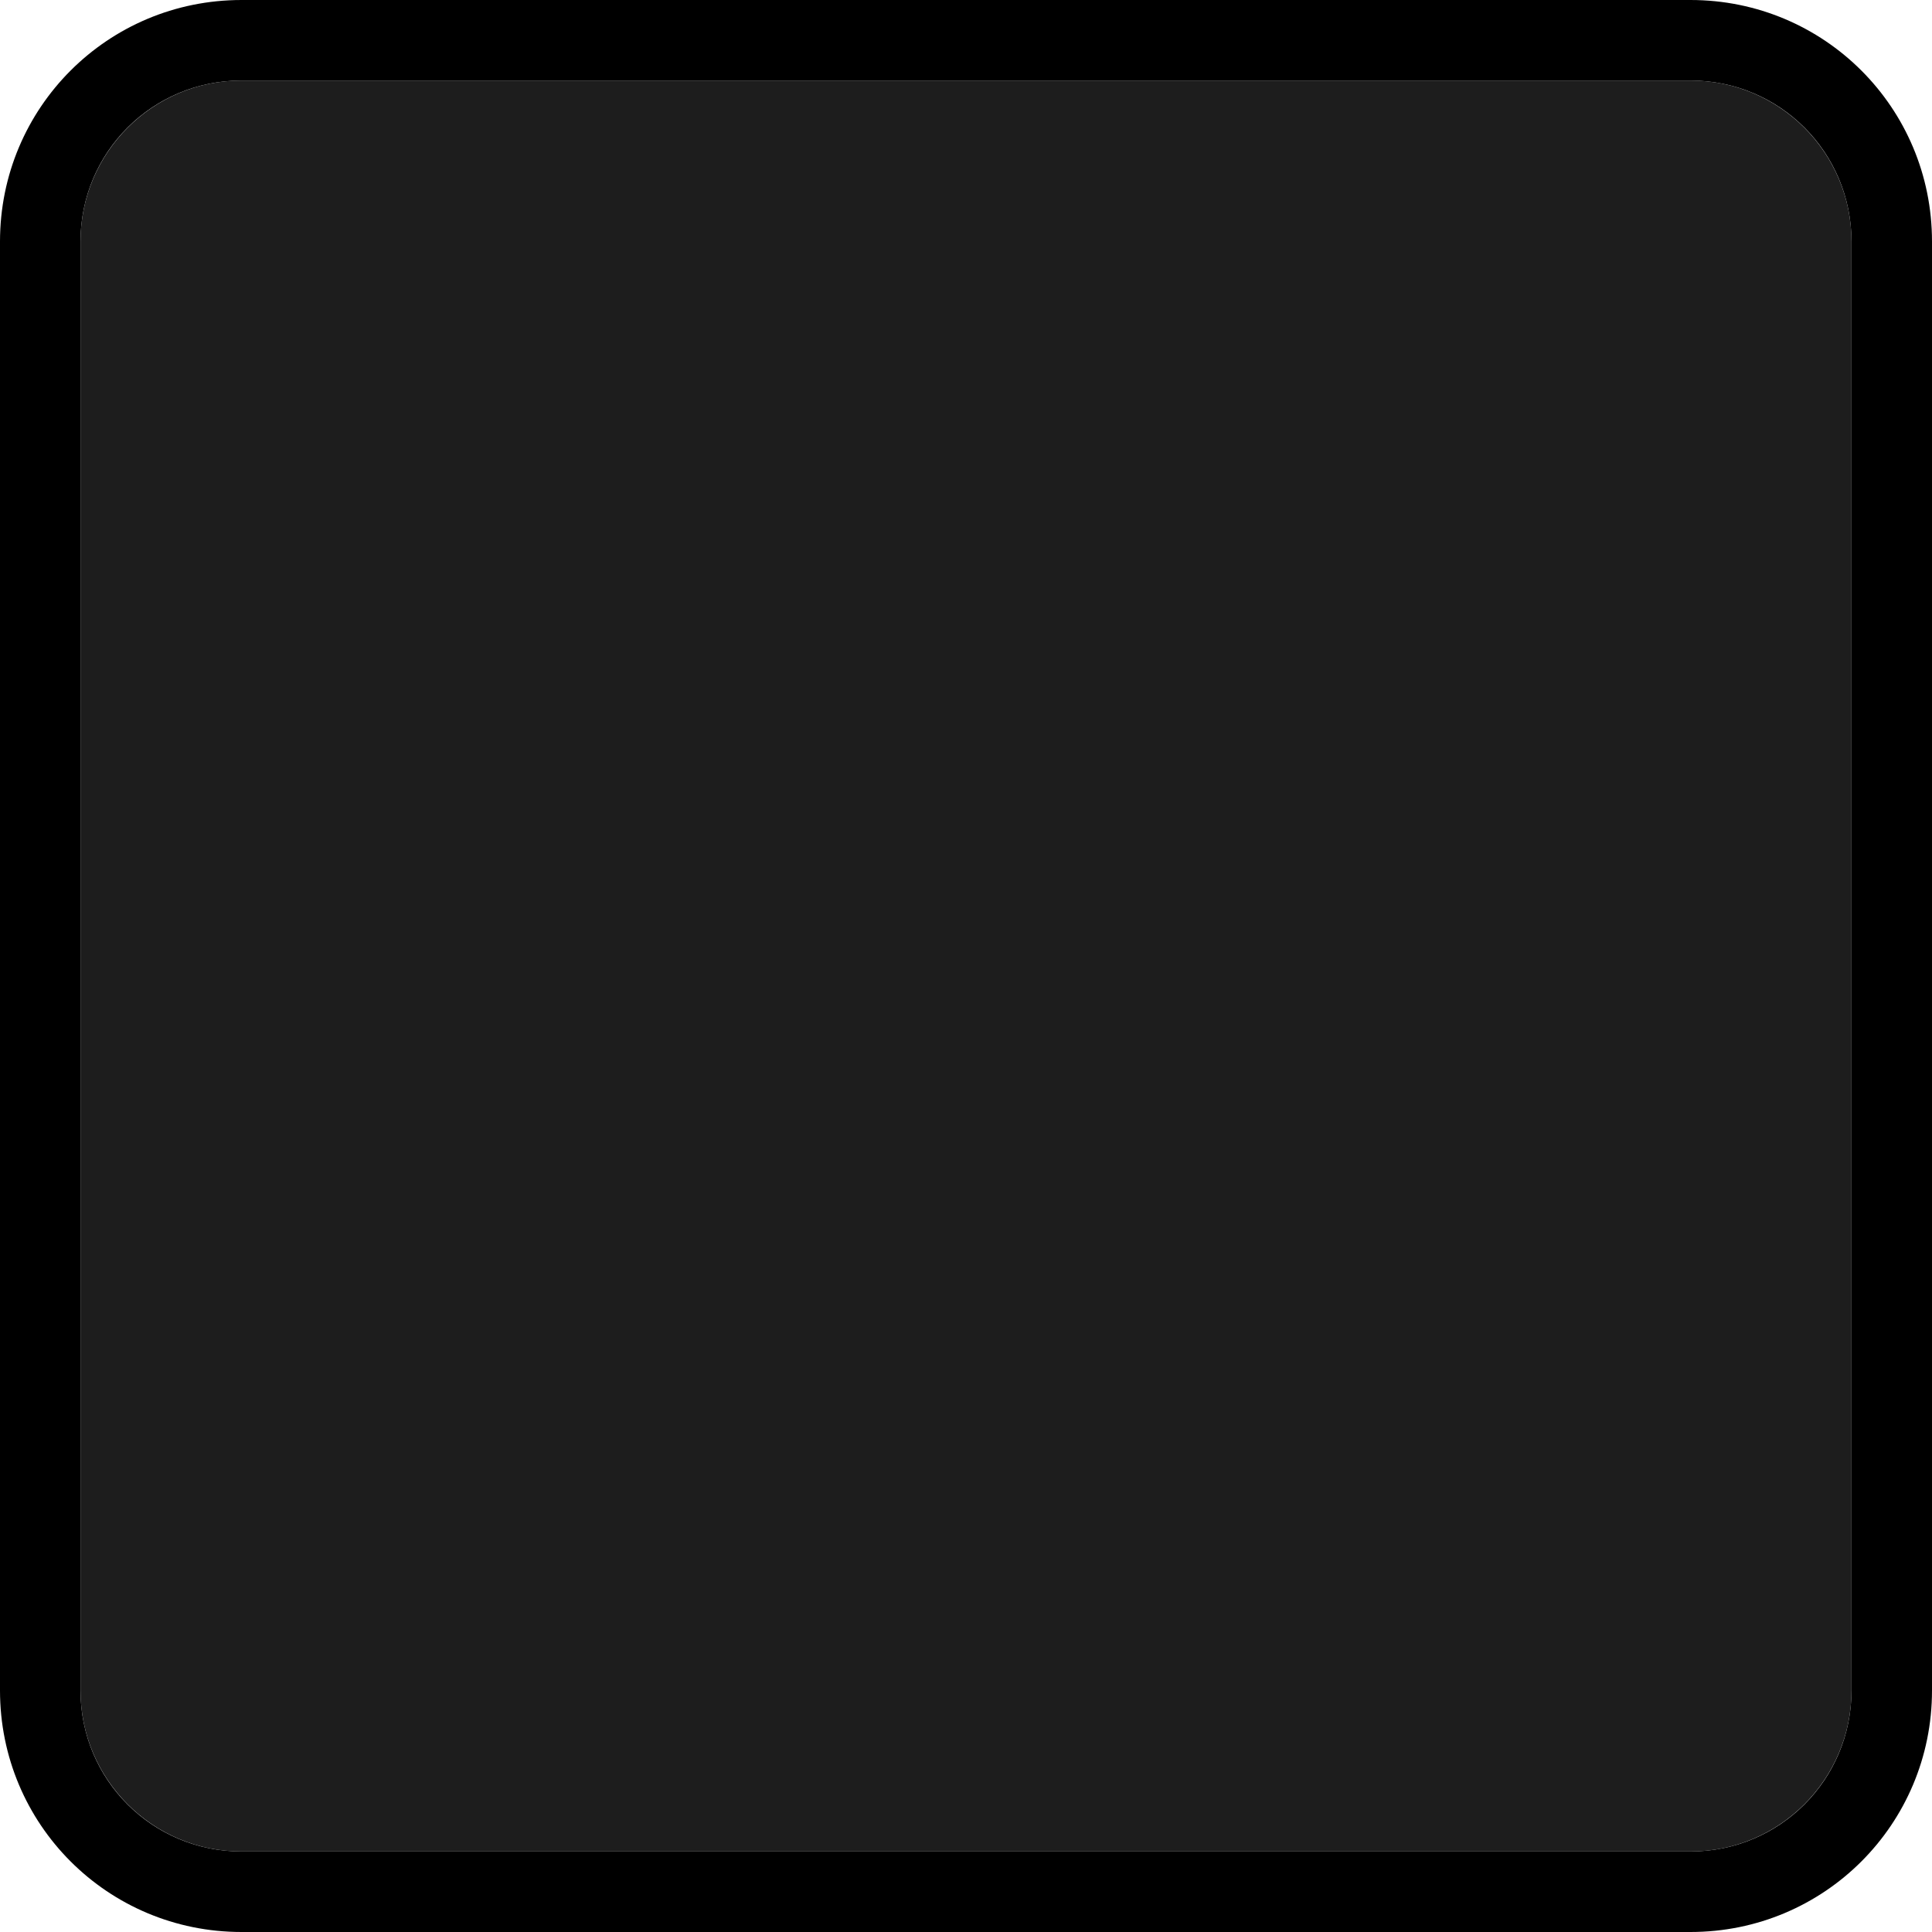
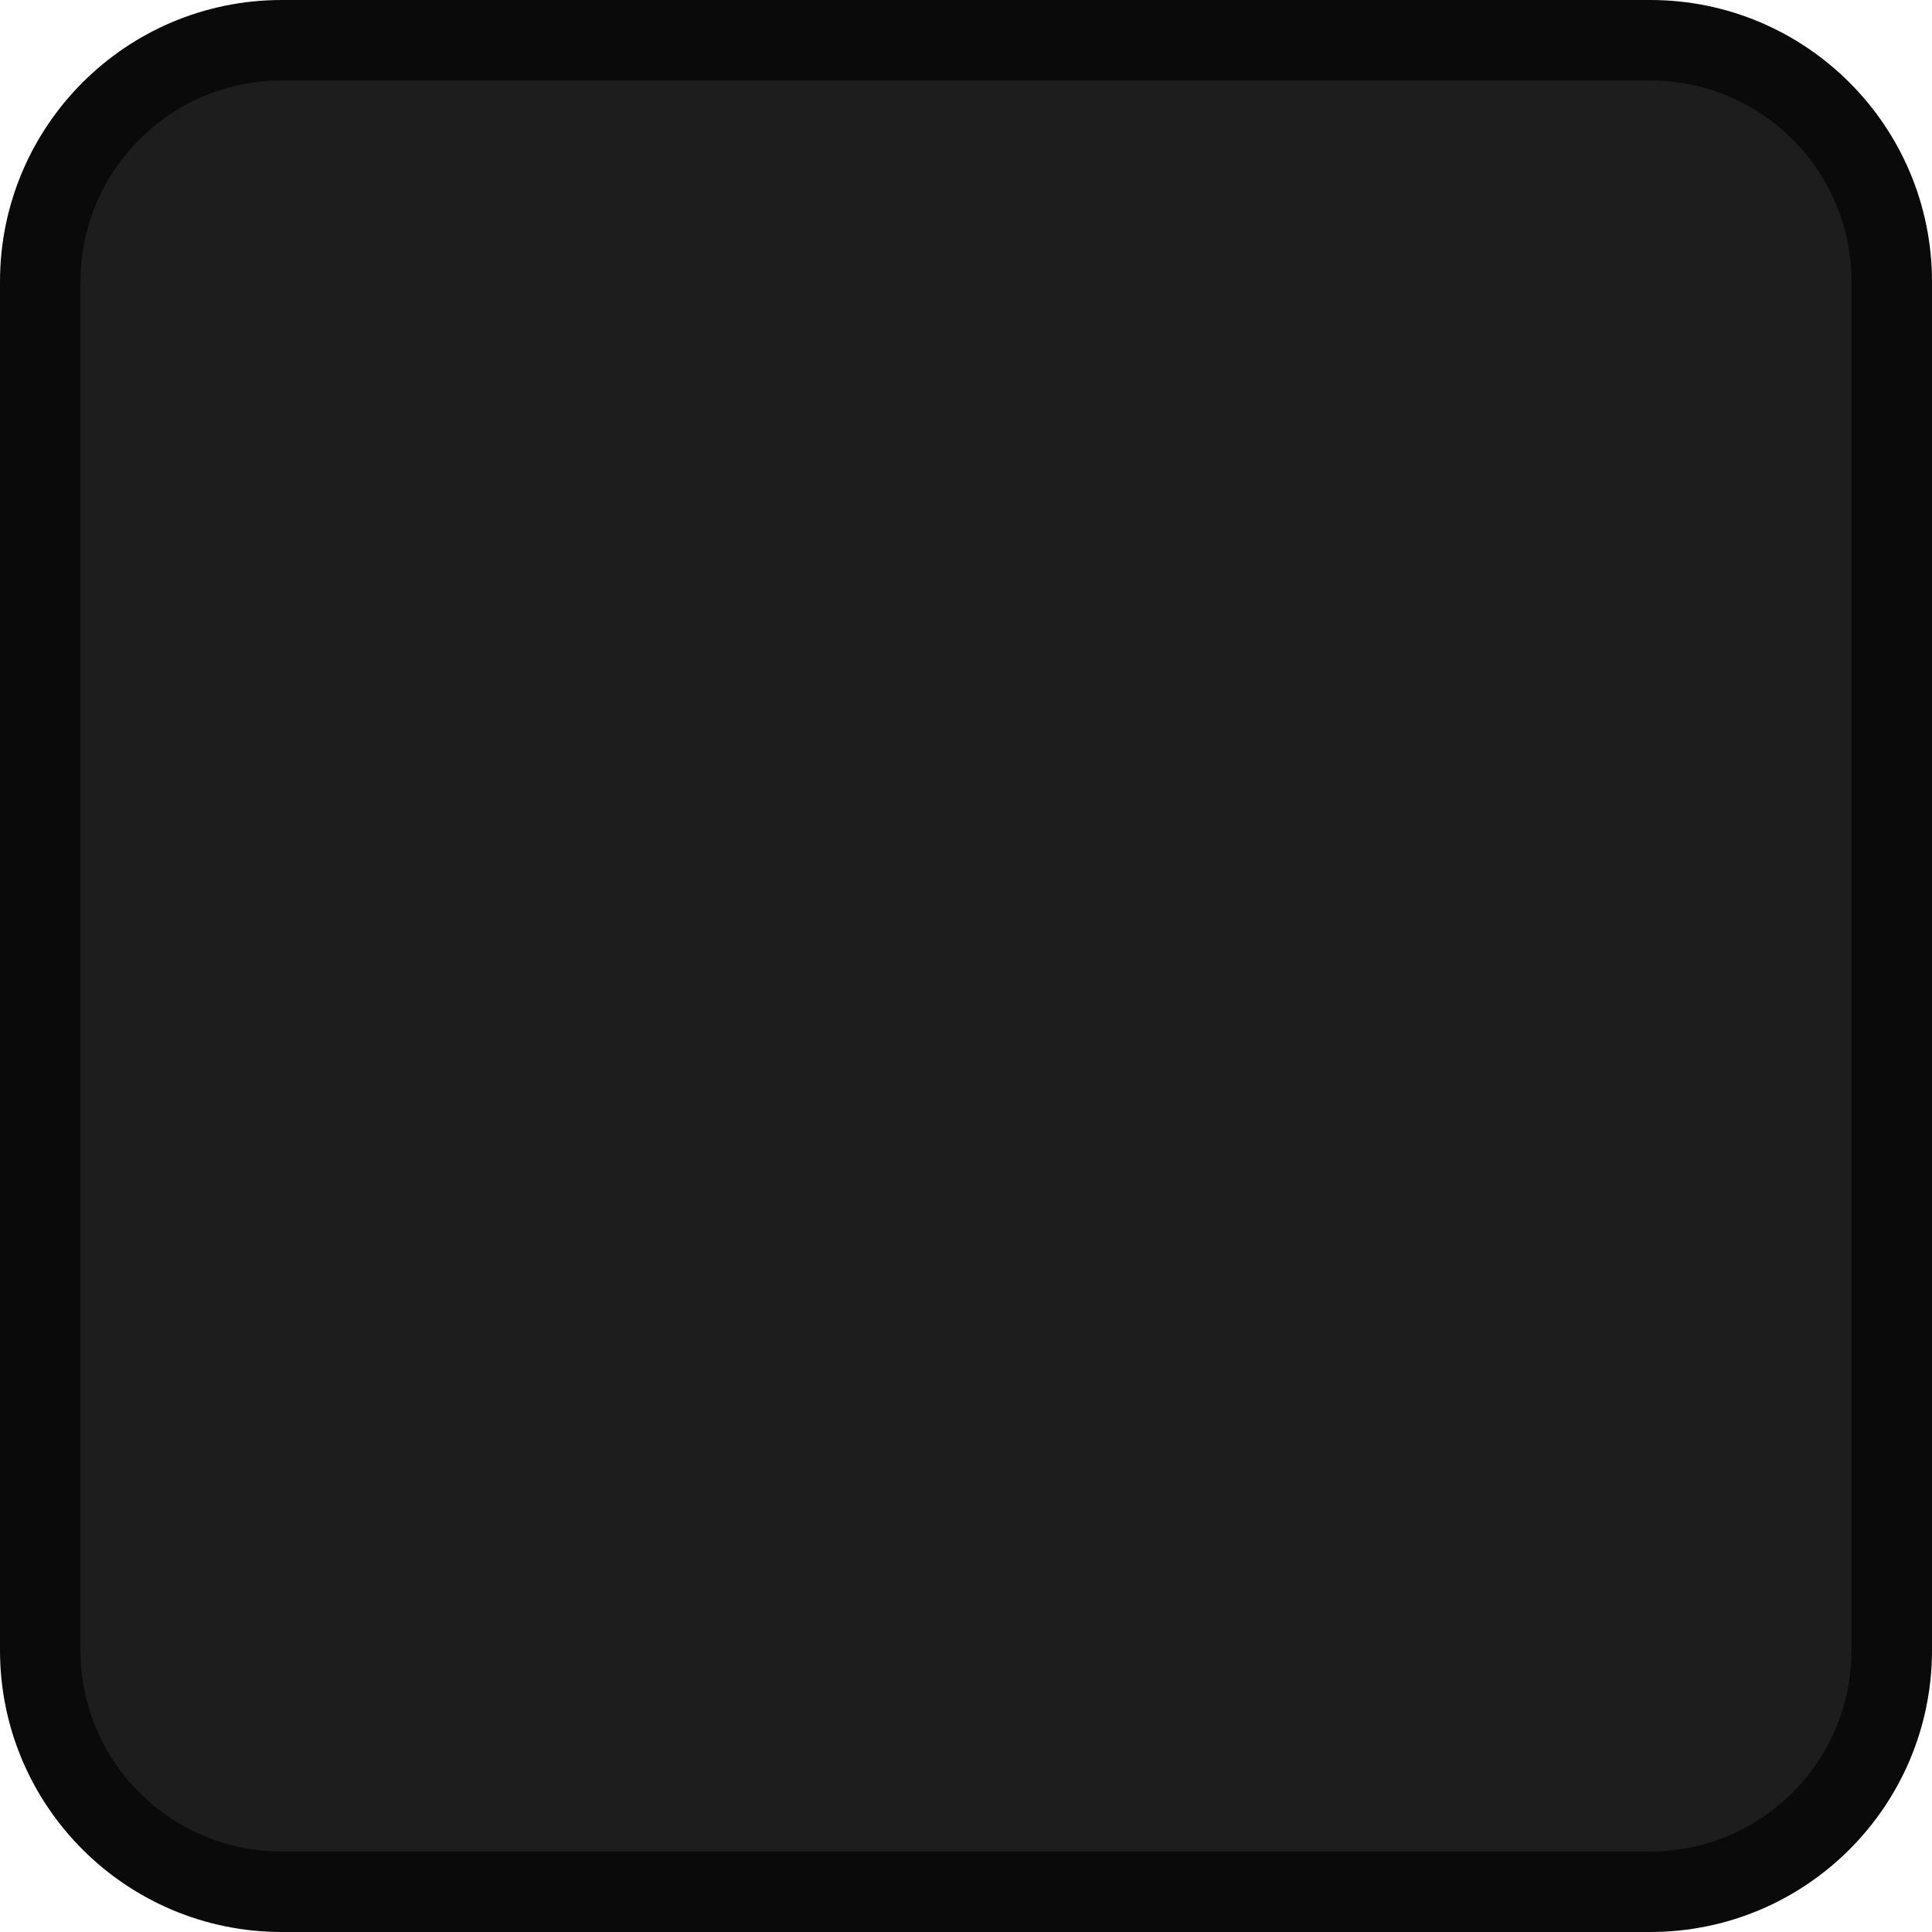
<svg xmlns="http://www.w3.org/2000/svg" width="24" height="24" id="svg11300" version="1.0" style="display:inline;enable-background:new">
  <defs id="defs3" />
  <g style="display:inline" id="layer1" transform="translate(0,-276)">
-     <rect style="opacity:0.96;fill:#141414;fill-opacity:1;stroke:none" id="rect3003" width="22" height="22" x="1" y="277" ry="2" rx="2" />
-     <path style="opacity:1;fill:#000000;fill-opacity:1;stroke:none" d="m 3,276 c -1.662,0 -3,1.338 -3,3 l 0,18 c 0,1.662 1.338,3 3,3 l 18,0 c 1.662,0 3,-1.338 3,-3 l 0,-18 c 0,-1.662 -1.338,-3 -3,-3 z m 0,1 18,0 c 1.108,0 2,0.892 2,2 l 0,18 c 0,1.108 -0.892,2 -2,2 l -18,0 c -1.108,0 -2,-0.892 -2,-2 l 0,-18 c 0,-1.108 0.892,-2 2,-2 z" id="rect7036" />
+     <rect style="opacity:0.96;fill:#141414;fill-opacity:1;stroke:#000000;stroke-width:1;stroke-miterlimit:4;stroke-dasharray:none;stroke-opacity:1" id="rect3003" width="23" height="23" x="0.5" y="276.5" ry="3" rx="3" />
  </g>
</svg>
